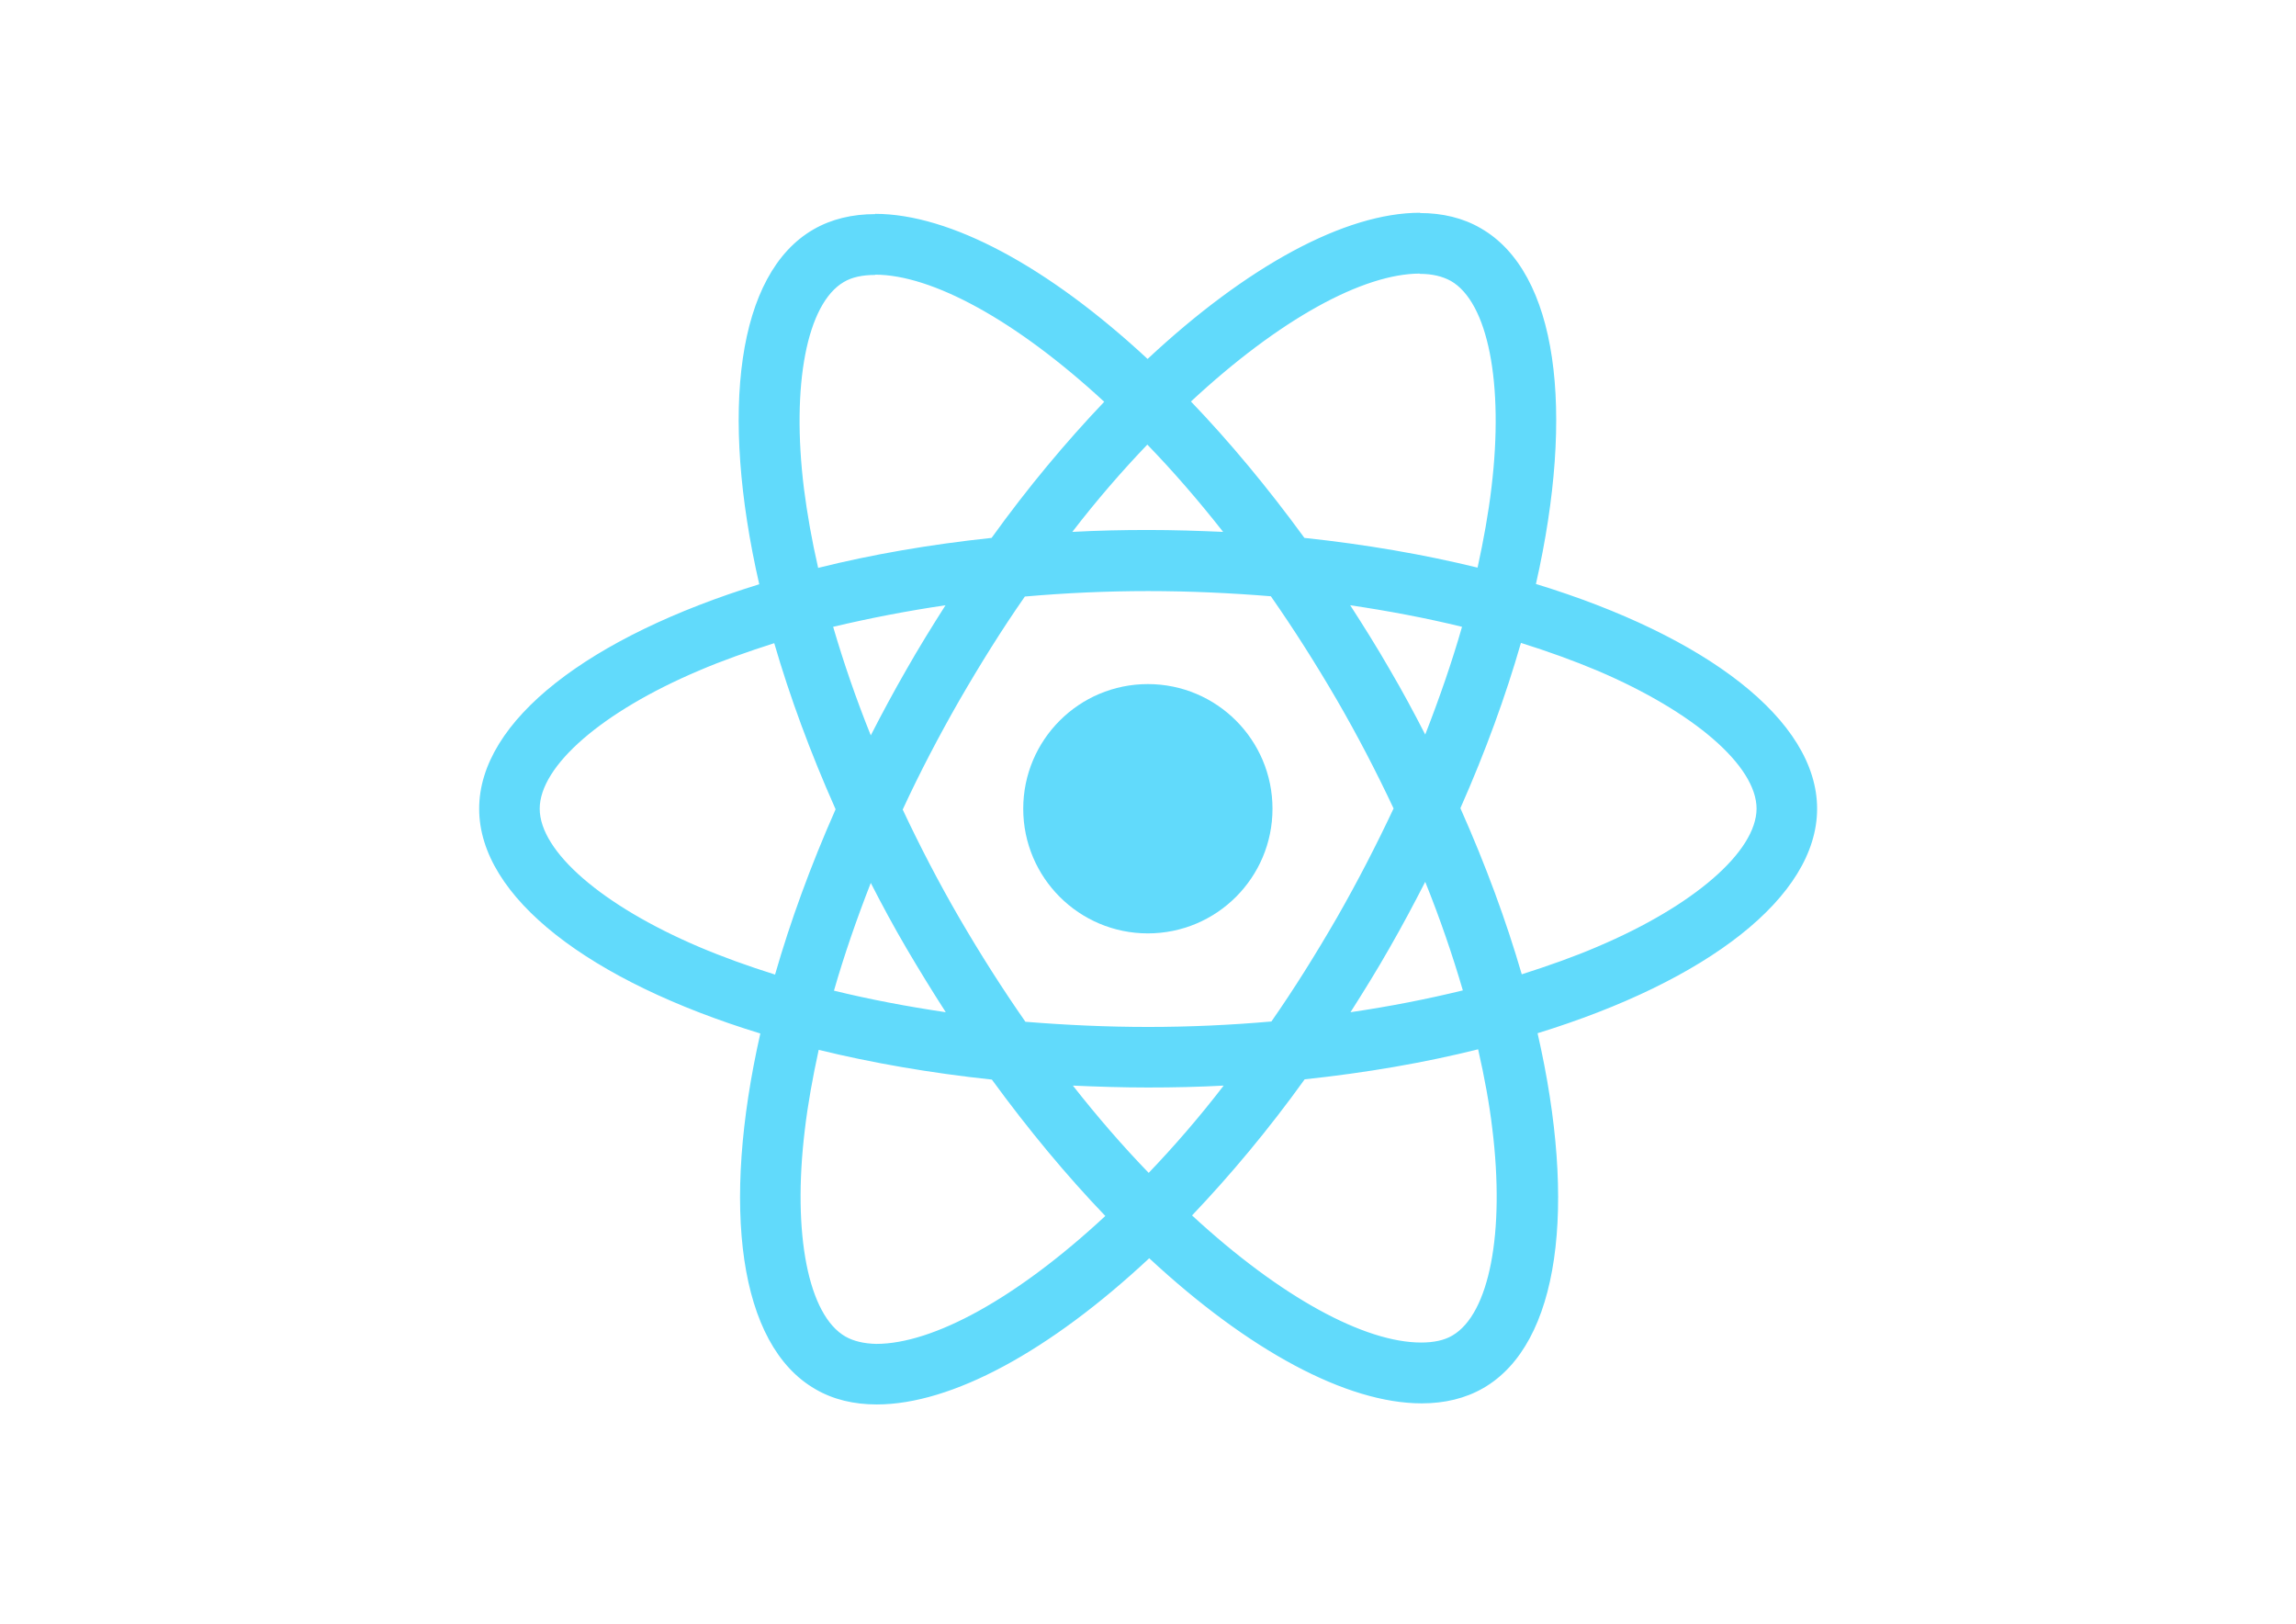
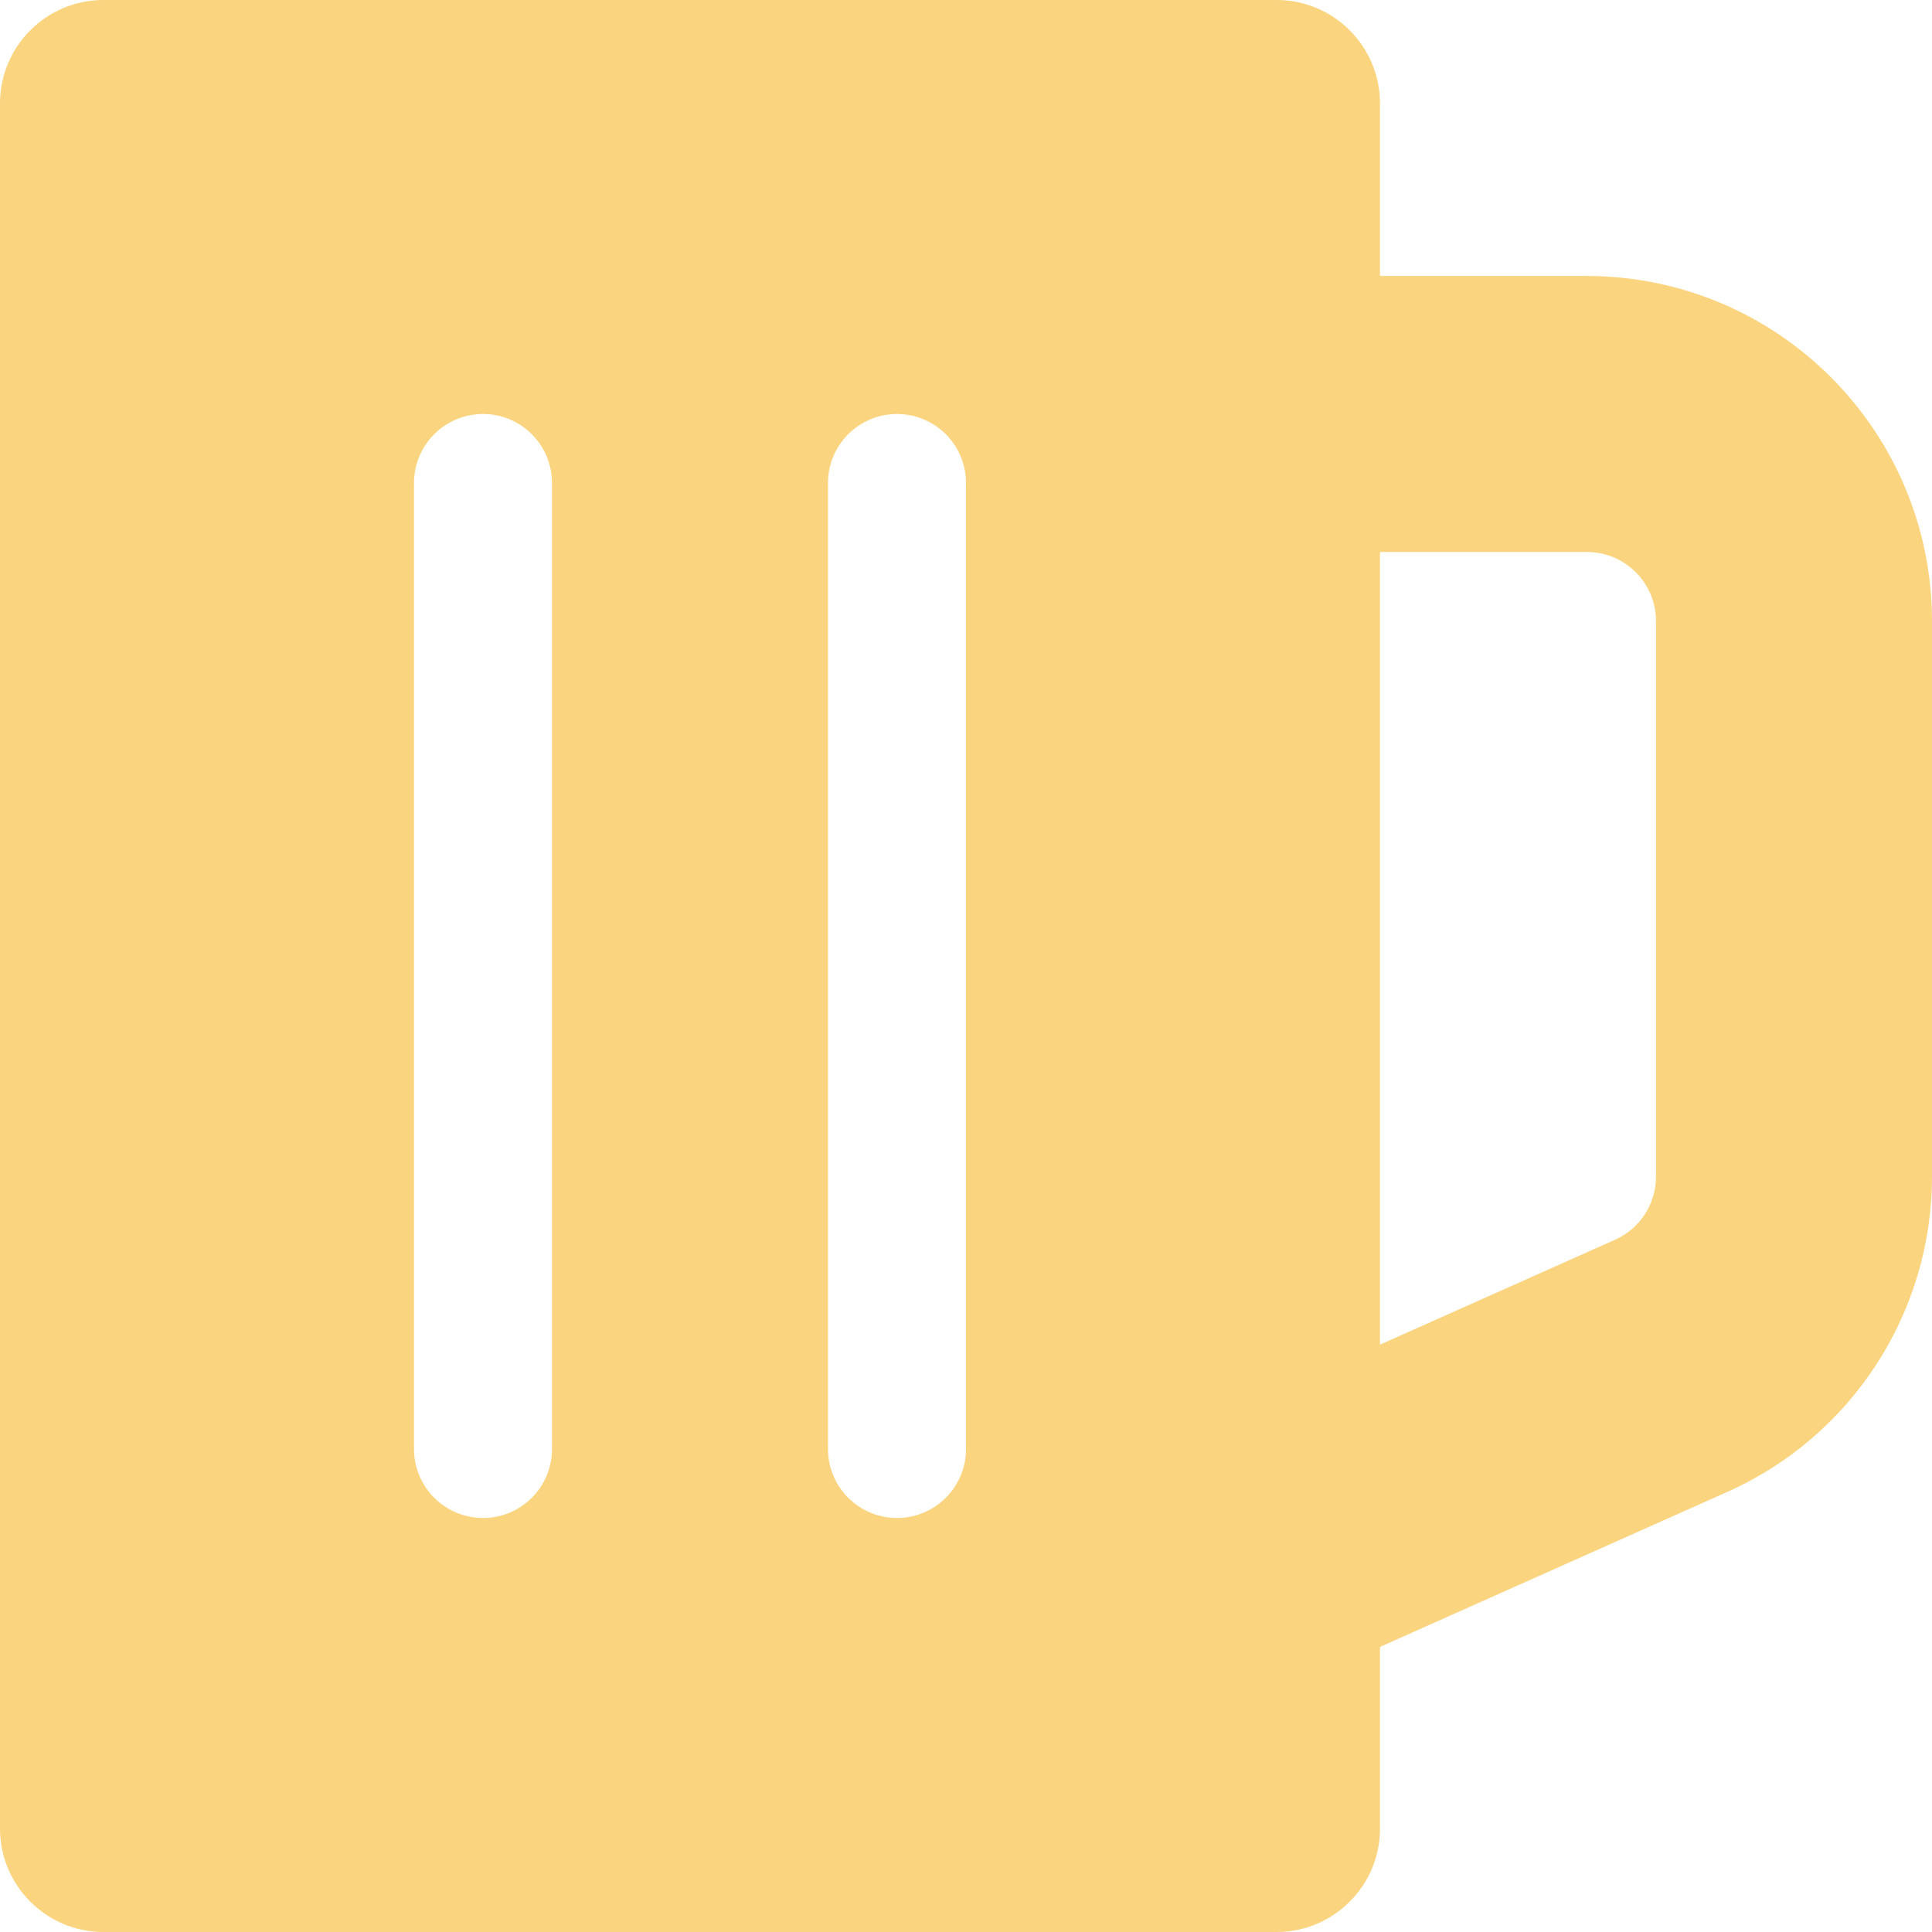
- <svg xmlns="http://www.w3.org/2000/svg" viewBox="0 0 841.9 595.3">
-   <g fill="#61DAFB">
-     <path d="M666.3 296.5c0-32.5-40.7-63.3-103.1-82.4 14.4-63.6 8-114.2-20.2-130.4-6.5-3.8-14.1-5.6-22.4-5.6v22.3c4.6 0 8.3.9 11.4 2.6 13.6 7.8 19.5 37.5 14.9 75.7-1.1 9.4-2.9 19.3-5.1 29.4-19.6-4.8-41-8.5-63.5-10.9-13.5-18.5-27.5-35.3-41.6-50 32.6-30.3 63.2-46.9 84-46.9V78c-27.5 0-63.5 19.6-99.9 53.6-36.4-33.8-72.4-53.2-99.9-53.2v22.3c20.7 0 51.4 16.5 84 46.6-14 14.7-28 31.4-41.3 49.9-22.6 2.4-44 6.1-63.6 11-2.3-10-4-19.7-5.2-29-4.7-38.2 1.1-67.9 14.6-75.8 3-1.8 6.9-2.6 11.5-2.6V78.5c-8.4 0-16 1.8-22.6 5.6-28.1 16.2-34.4 66.7-19.9 130.1-62.2 19.2-102.7 49.9-102.7 82.3 0 32.5 40.7 63.3 103.1 82.4-14.4 63.6-8 114.2 20.2 130.4 6.5 3.8 14.1 5.6 22.5 5.6 27.5 0 63.5-19.6 99.9-53.6 36.4 33.8 72.4 53.2 99.9 53.2 8.4 0 16-1.8 22.6-5.6 28.1-16.2 34.4-66.7 19.9-130.1 62-19.1 102.5-49.9 102.5-82.3zm-130.2-66.7c-3.7 12.9-8.3 26.2-13.5 39.5-4.1-8-8.4-16-13.1-24-4.6-8-9.5-15.8-14.4-23.4 14.2 2.1 27.9 4.7 41 7.9zm-45.8 106.5c-7.8 13.5-15.8 26.3-24.1 38.2-14.9 1.3-30 2-45.2 2-15.1 0-30.2-.7-45-1.9-8.3-11.9-16.4-24.6-24.2-38-7.6-13.1-14.5-26.4-20.8-39.8 6.2-13.4 13.2-26.8 20.7-39.9 7.8-13.5 15.8-26.3 24.1-38.2 14.9-1.3 30-2 45.2-2 15.1 0 30.2.7 45 1.9 8.3 11.9 16.4 24.6 24.2 38 7.6 13.1 14.5 26.4 20.8 39.8-6.3 13.4-13.2 26.8-20.7 39.9zm32.3-13c5.4 13.4 10 26.8 13.8 39.8-13.1 3.2-26.9 5.9-41.2 8 4.9-7.7 9.8-15.6 14.4-23.7 4.6-8 8.9-16.1 13-24.1zM421.2 430c-9.3-9.6-18.6-20.3-27.8-32 9 .4 18.2.7 27.5.7 9.4 0 18.7-.2 27.8-.7-9 11.7-18.3 22.4-27.5 32zm-74.4-58.9c-14.2-2.1-27.9-4.7-41-7.9 3.7-12.9 8.3-26.2 13.5-39.5 4.1 8 8.4 16 13.1 24 4.7 8 9.5 15.8 14.4 23.4zM420.7 163c9.3 9.6 18.6 20.3 27.8 32-9-.4-18.2-.7-27.5-.7-9.4 0-18.7.2-27.8.7 9-11.7 18.3-22.4 27.5-32zm-74 58.9c-4.9 7.7-9.8 15.6-14.4 23.7-4.6 8-8.9 16-13 24-5.4-13.4-10-26.8-13.8-39.8 13.1-3.1 26.9-5.8 41.2-7.9zm-90.5 125.2c-35.4-15.1-58.3-34.9-58.3-50.6 0-15.7 22.9-35.6 58.3-50.6 8.6-3.7 18-7 27.7-10.1 5.7 19.6 13.2 40 22.5 60.9-9.2 20.8-16.6 41.1-22.2 60.6-9.9-3.1-19.3-6.5-28-10.2zM310 490c-13.6-7.8-19.5-37.5-14.9-75.7 1.1-9.4 2.9-19.3 5.1-29.4 19.6 4.8 41 8.5 63.5 10.9 13.5 18.5 27.5 35.3 41.6 50-32.6 30.3-63.2 46.9-84 46.9-4.5-.1-8.3-1-11.3-2.7zm237.2-76.2c4.7 38.2-1.1 67.9-14.6 75.8-3 1.8-6.9 2.6-11.5 2.6-20.7 0-51.4-16.5-84-46.6 14-14.7 28-31.4 41.3-49.9 22.6-2.4 44-6.1 63.6-11 2.3 10.1 4.1 19.8 5.2 29.1zm38.5-66.7c-8.6 3.7-18 7-27.7 10.1-5.7-19.6-13.2-40-22.5-60.9 9.2-20.8 16.6-41.1 22.2-60.6 9.9 3.1 19.3 6.5 28.1 10.2 35.4 15.1 58.3 34.9 58.3 50.6-.1 15.7-23 35.6-58.4 50.6zM320.8 78.4z" />
-     <circle cx="420.9" cy="296.5" r="45.7" />
-     <path d="M520.5 78.1z" />
-   </g>
+ <svg xmlns="http://www.w3.org/2000/svg" width="448" height="448" viewBox="0 0 448 448">
+   <path id="logo" d="M368,96H320V56a24,24,0,0,0-24-24H24A24,24,0,0,0,0,56V456a24,24,0,0,0,24,24H296a24,24,0,0,0,24-24V413.89l80.606-35.977A80.088,80.088,0,0,0,448,304.86V176A80.091,80.091,0,0,0,368,96Zm16,208.86a16.018,16.018,0,0,1-9.479,14.611L320,343.8V160h48a16.019,16.019,0,0,1,16,16ZM208,384a16,16,0,0,1-16-16V144a16,16,0,0,1,32,0V368A16,16,0,0,1,208,384Zm-96,0a16,16,0,0,1-16-16V144a16,16,0,0,1,32,0V368A16,16,0,0,1,112,384Z" transform="translate(0 -32)" fill="rgba(246,183,41,0.6)" />
</svg>
